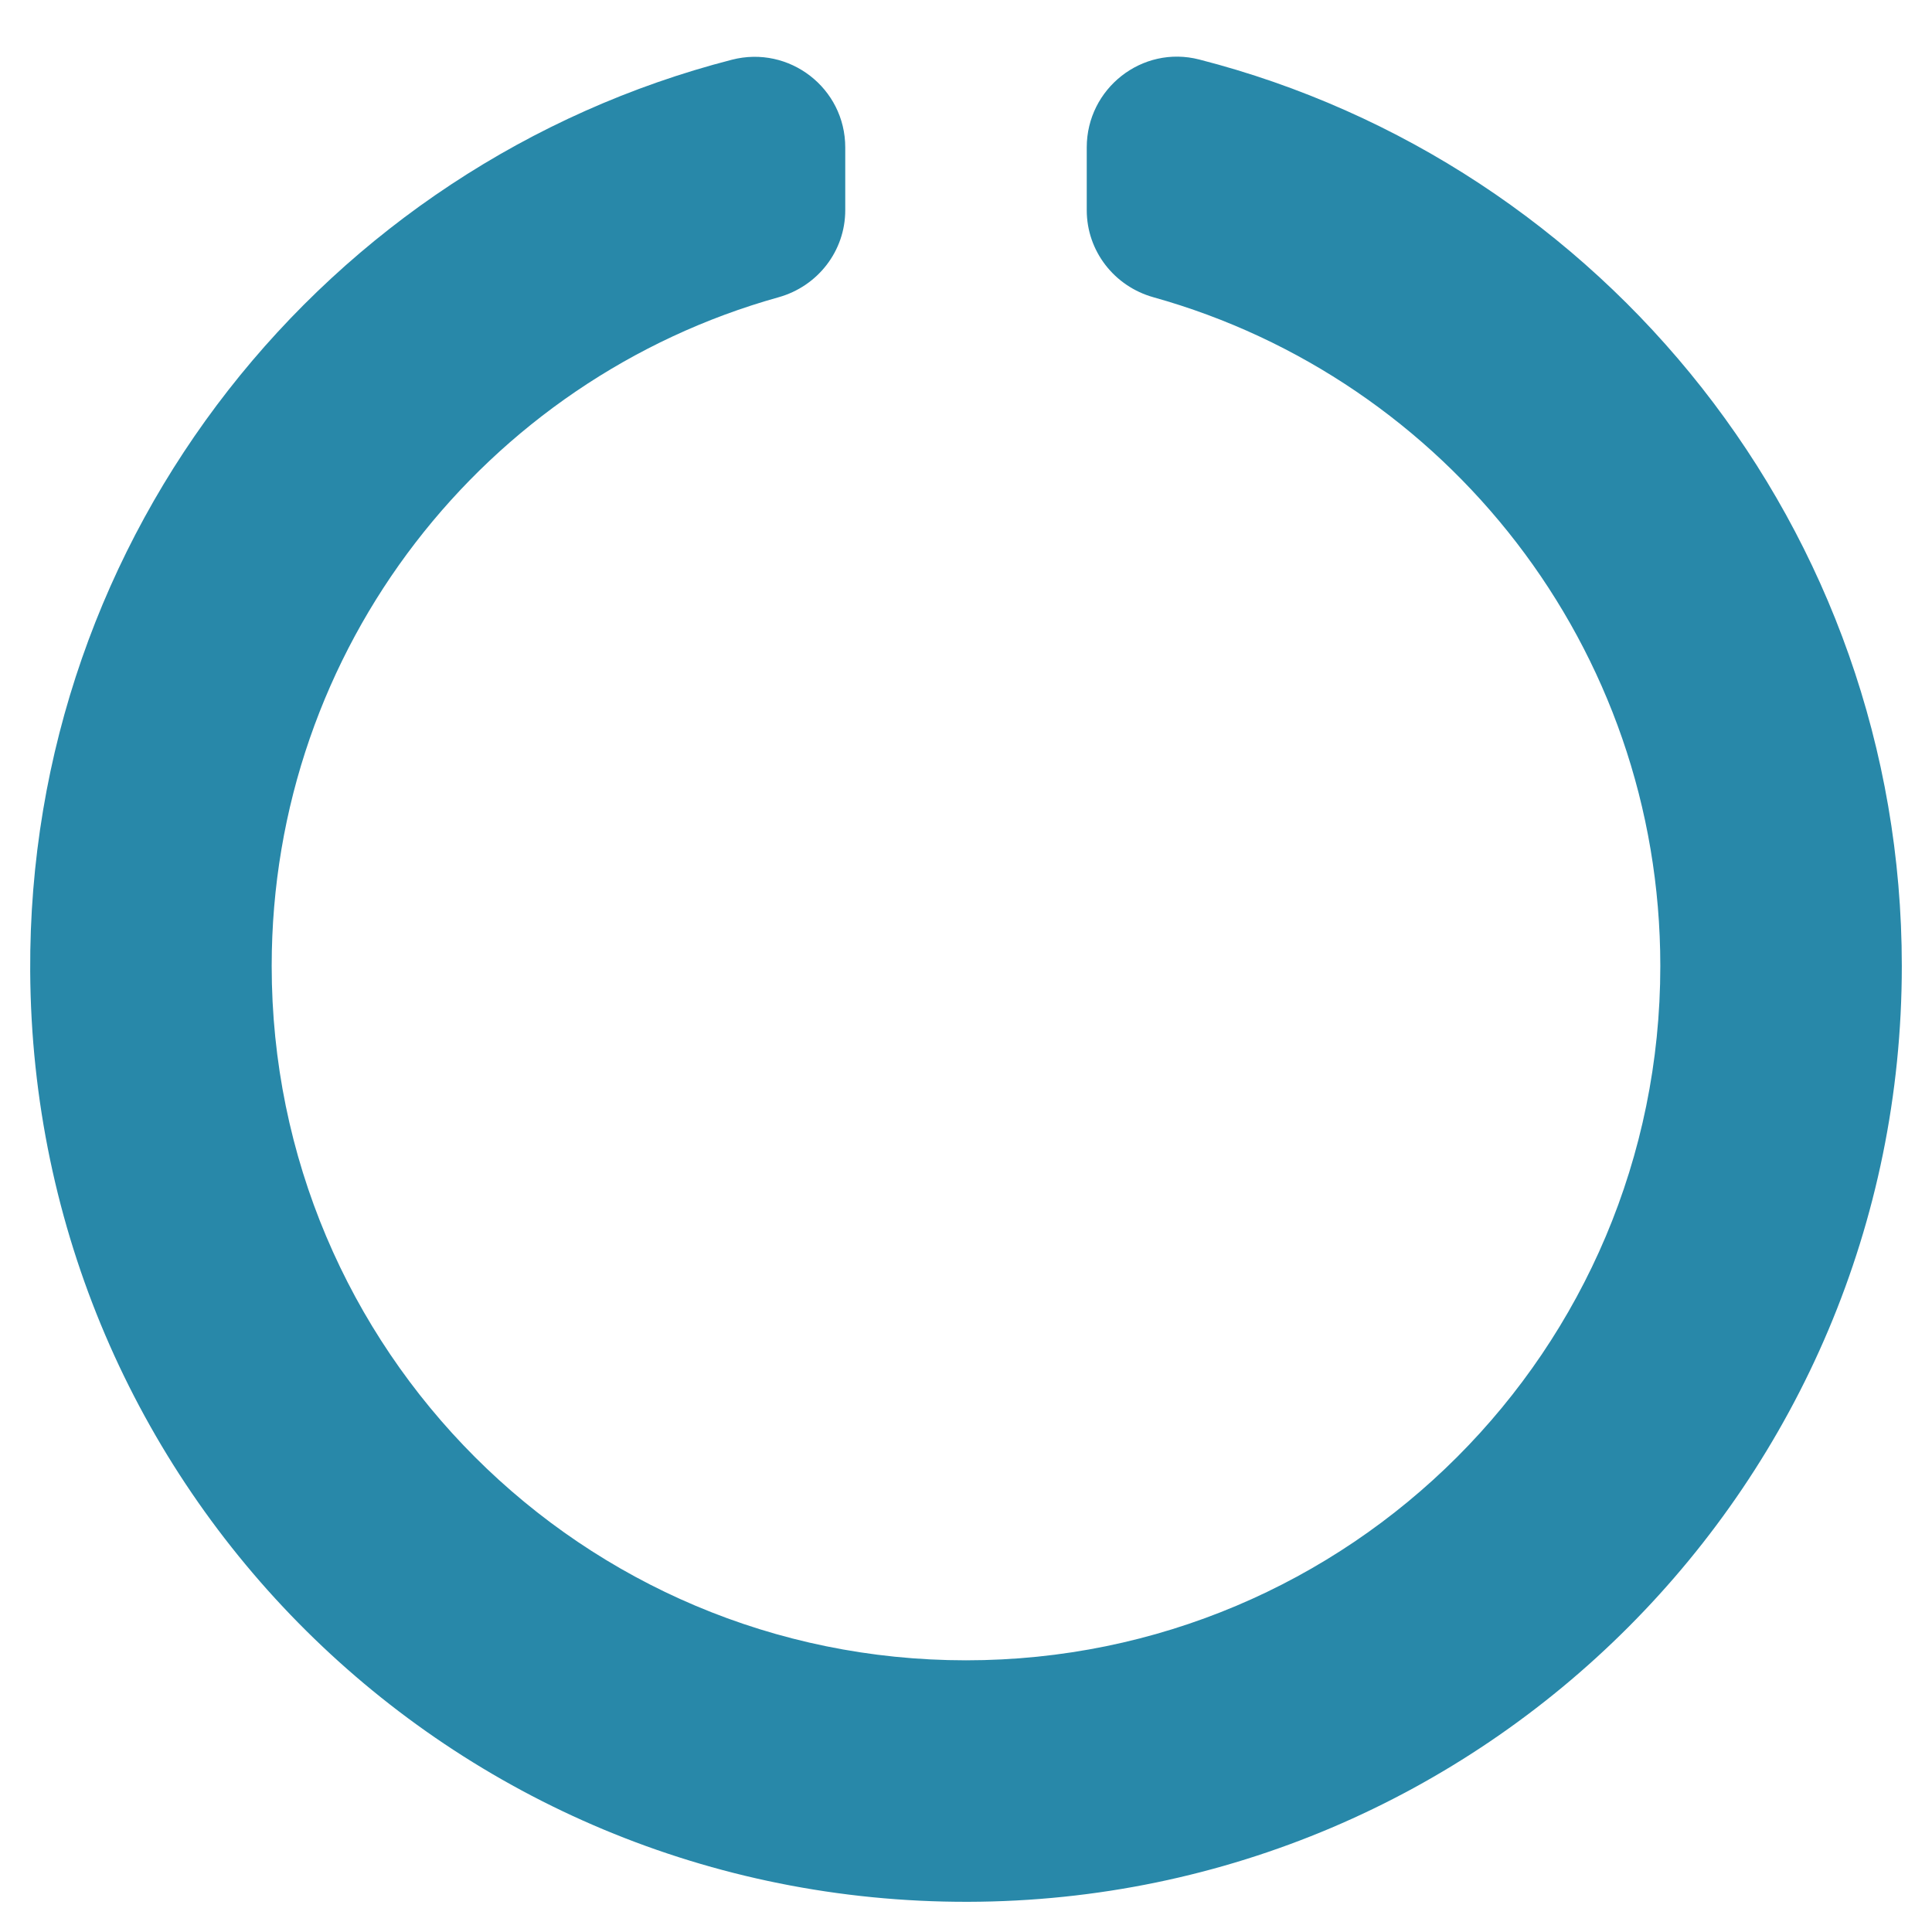
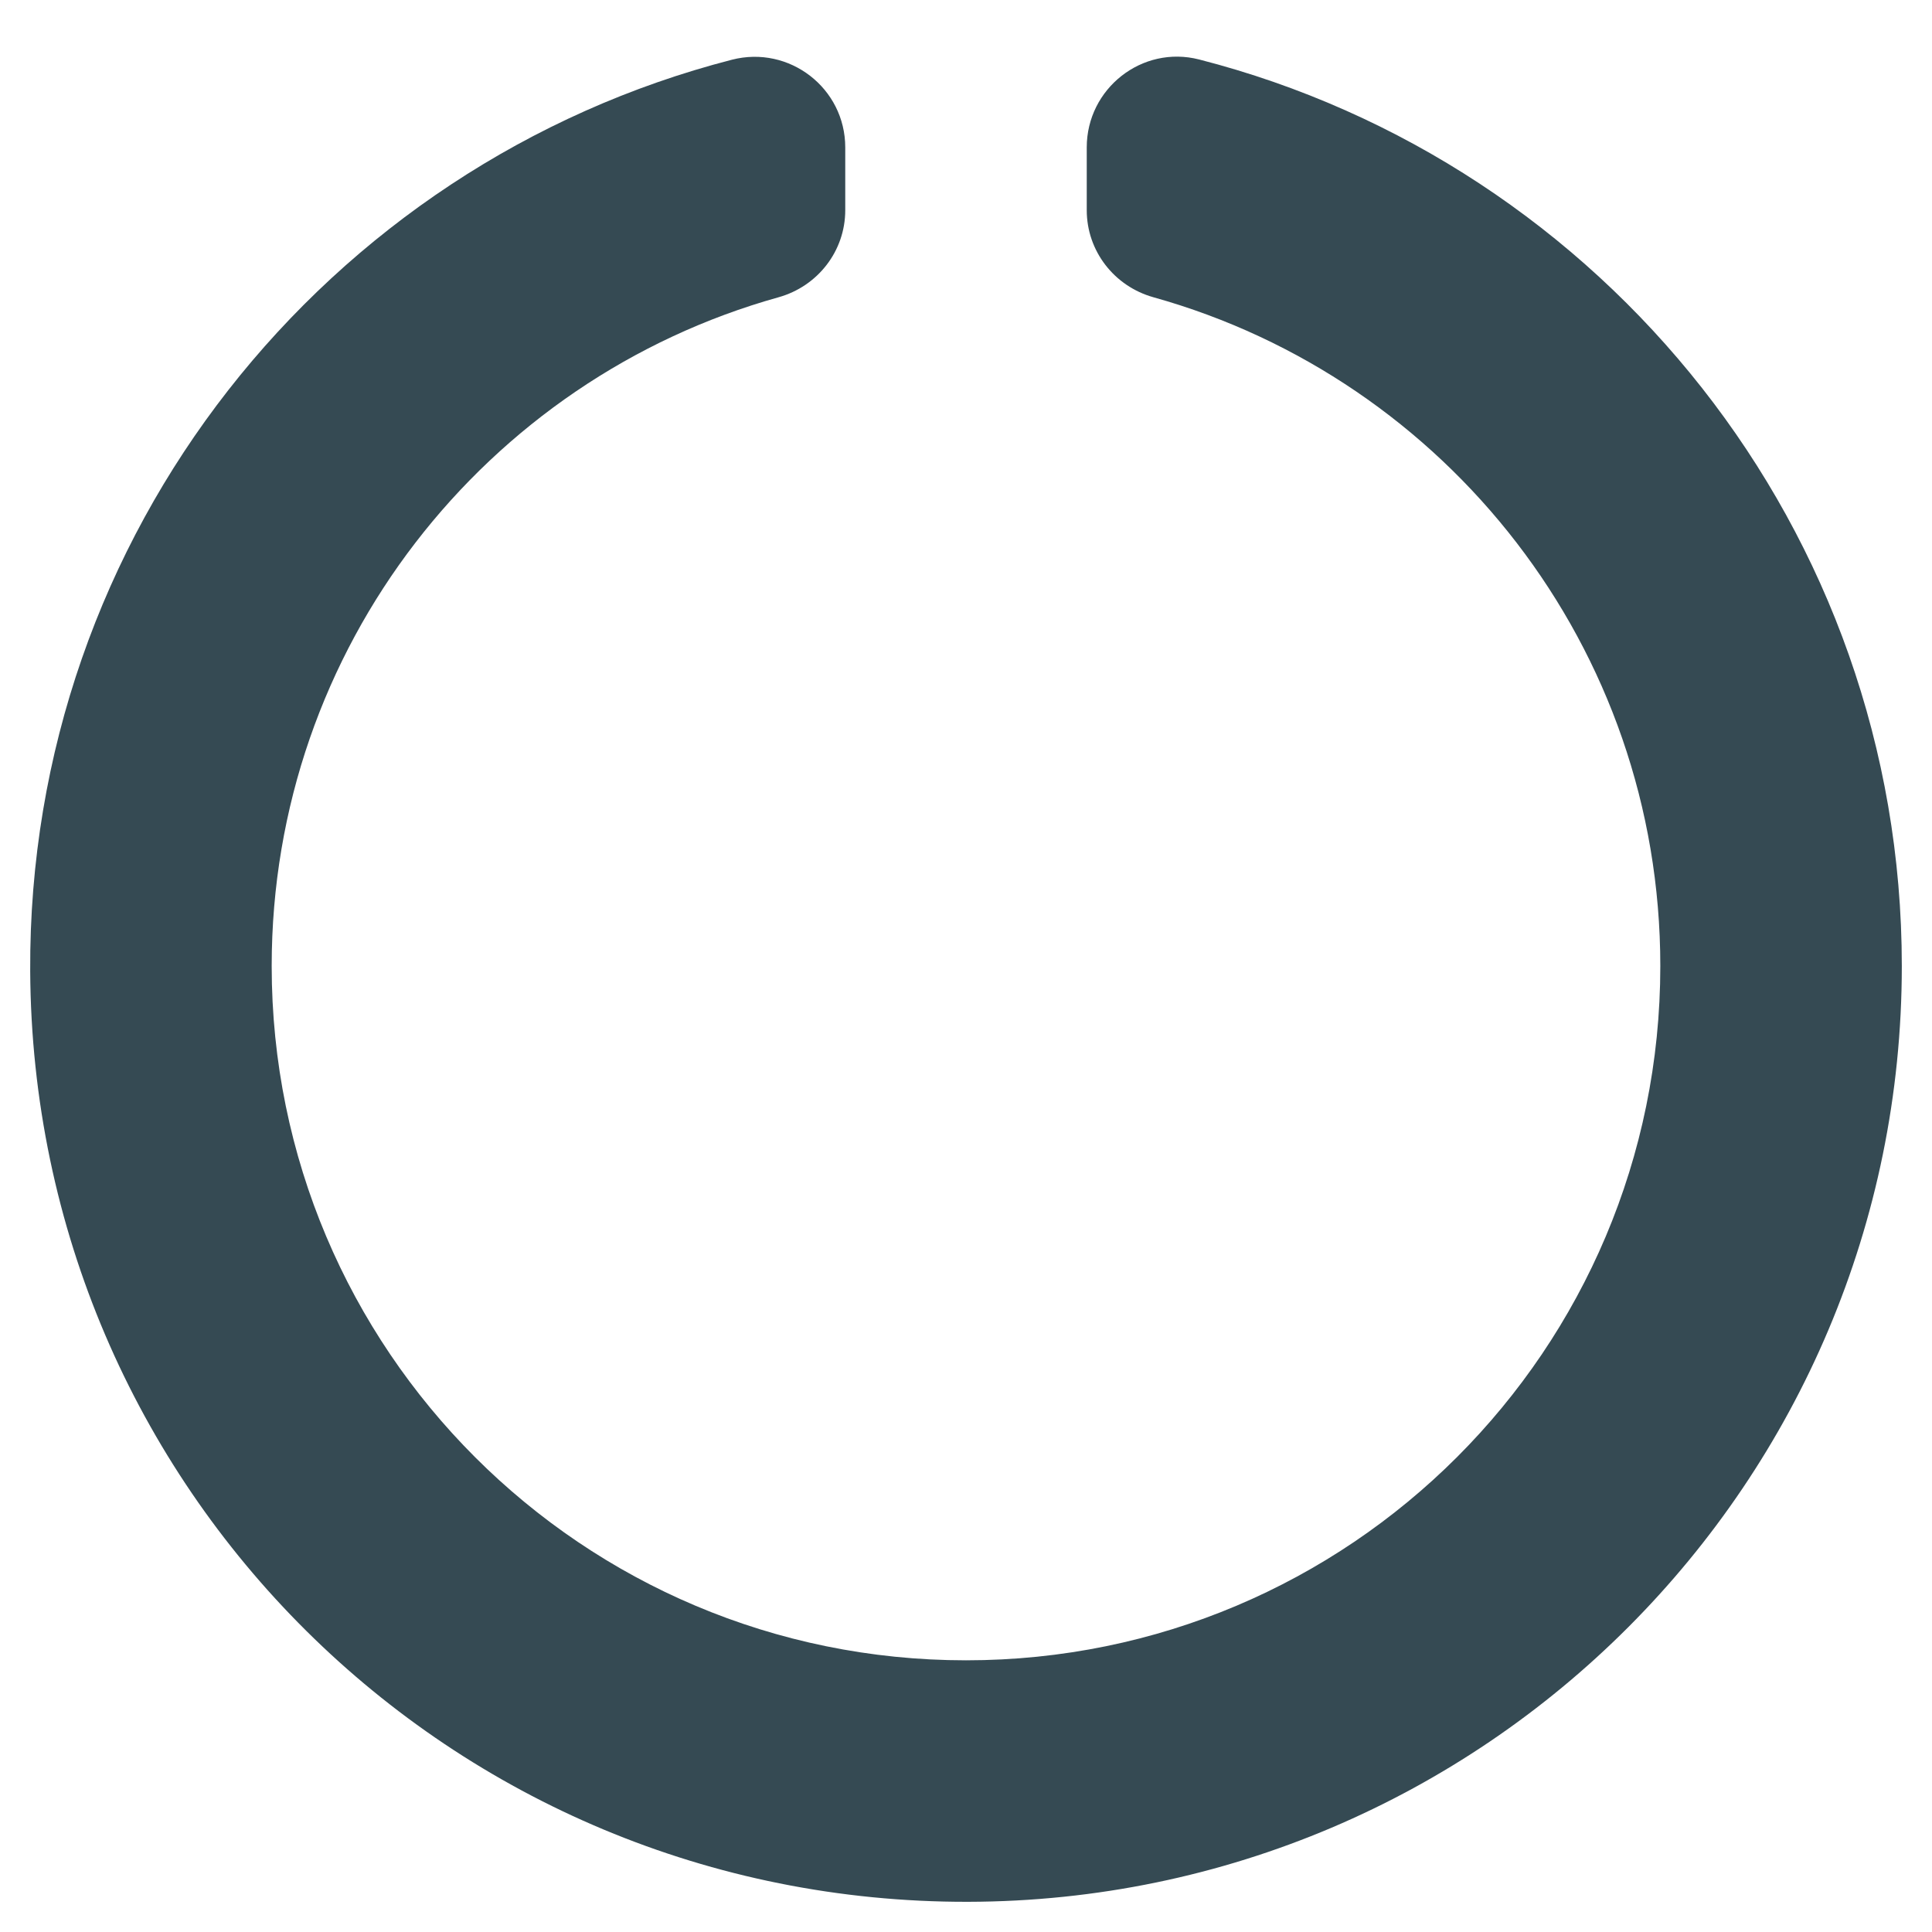
<svg xmlns="http://www.w3.org/2000/svg" aria-hidden="true" data-prefix="fas" data-icon="circle-notch" class="svg-inline--fa fa-circle-notch fa-w-16" role="img" viewBox="0 0 512 512">
-   <path fill="#2888A9" d="M288 39.056v16.659c0 10.804 7.281 20.159 17.686 23.066C383.204 100.434 440 171.518 440 256c0 101.689-82.295 184-184 184-101.689 0-184-82.295-184-184 0-84.47 56.786-155.564 134.312-177.219C216.719 75.874 224 66.517 224 55.712V39.064c0-15.709-14.834-27.153-30.046-23.234C86.603 43.482 7.394 141.206 8.003 257.332c.72 137.052 111.477 246.956 248.531 246.667C393.255 503.711 504 392.788 504 256c0-115.633-79.14-212.779-186.211-240.236C302.678 11.889 288 23.456 288 39.056z" />
+   <path fill="#354a53" d="M288 39.056v16.659c0 10.804 7.281 20.159 17.686 23.066C383.204 100.434 440 171.518 440 256c0 101.689-82.295 184-184 184-101.689 0-184-82.295-184-184 0-84.47 56.786-155.564 134.312-177.219C216.719 75.874 224 66.517 224 55.712V39.064c0-15.709-14.834-27.153-30.046-23.234C86.603 43.482 7.394 141.206 8.003 257.332c.72 137.052 111.477 246.956 248.531 246.667C393.255 503.711 504 392.788 504 256c0-115.633-79.14-212.779-186.211-240.236C302.678 11.889 288 23.456 288 39.056z" />
</svg>
